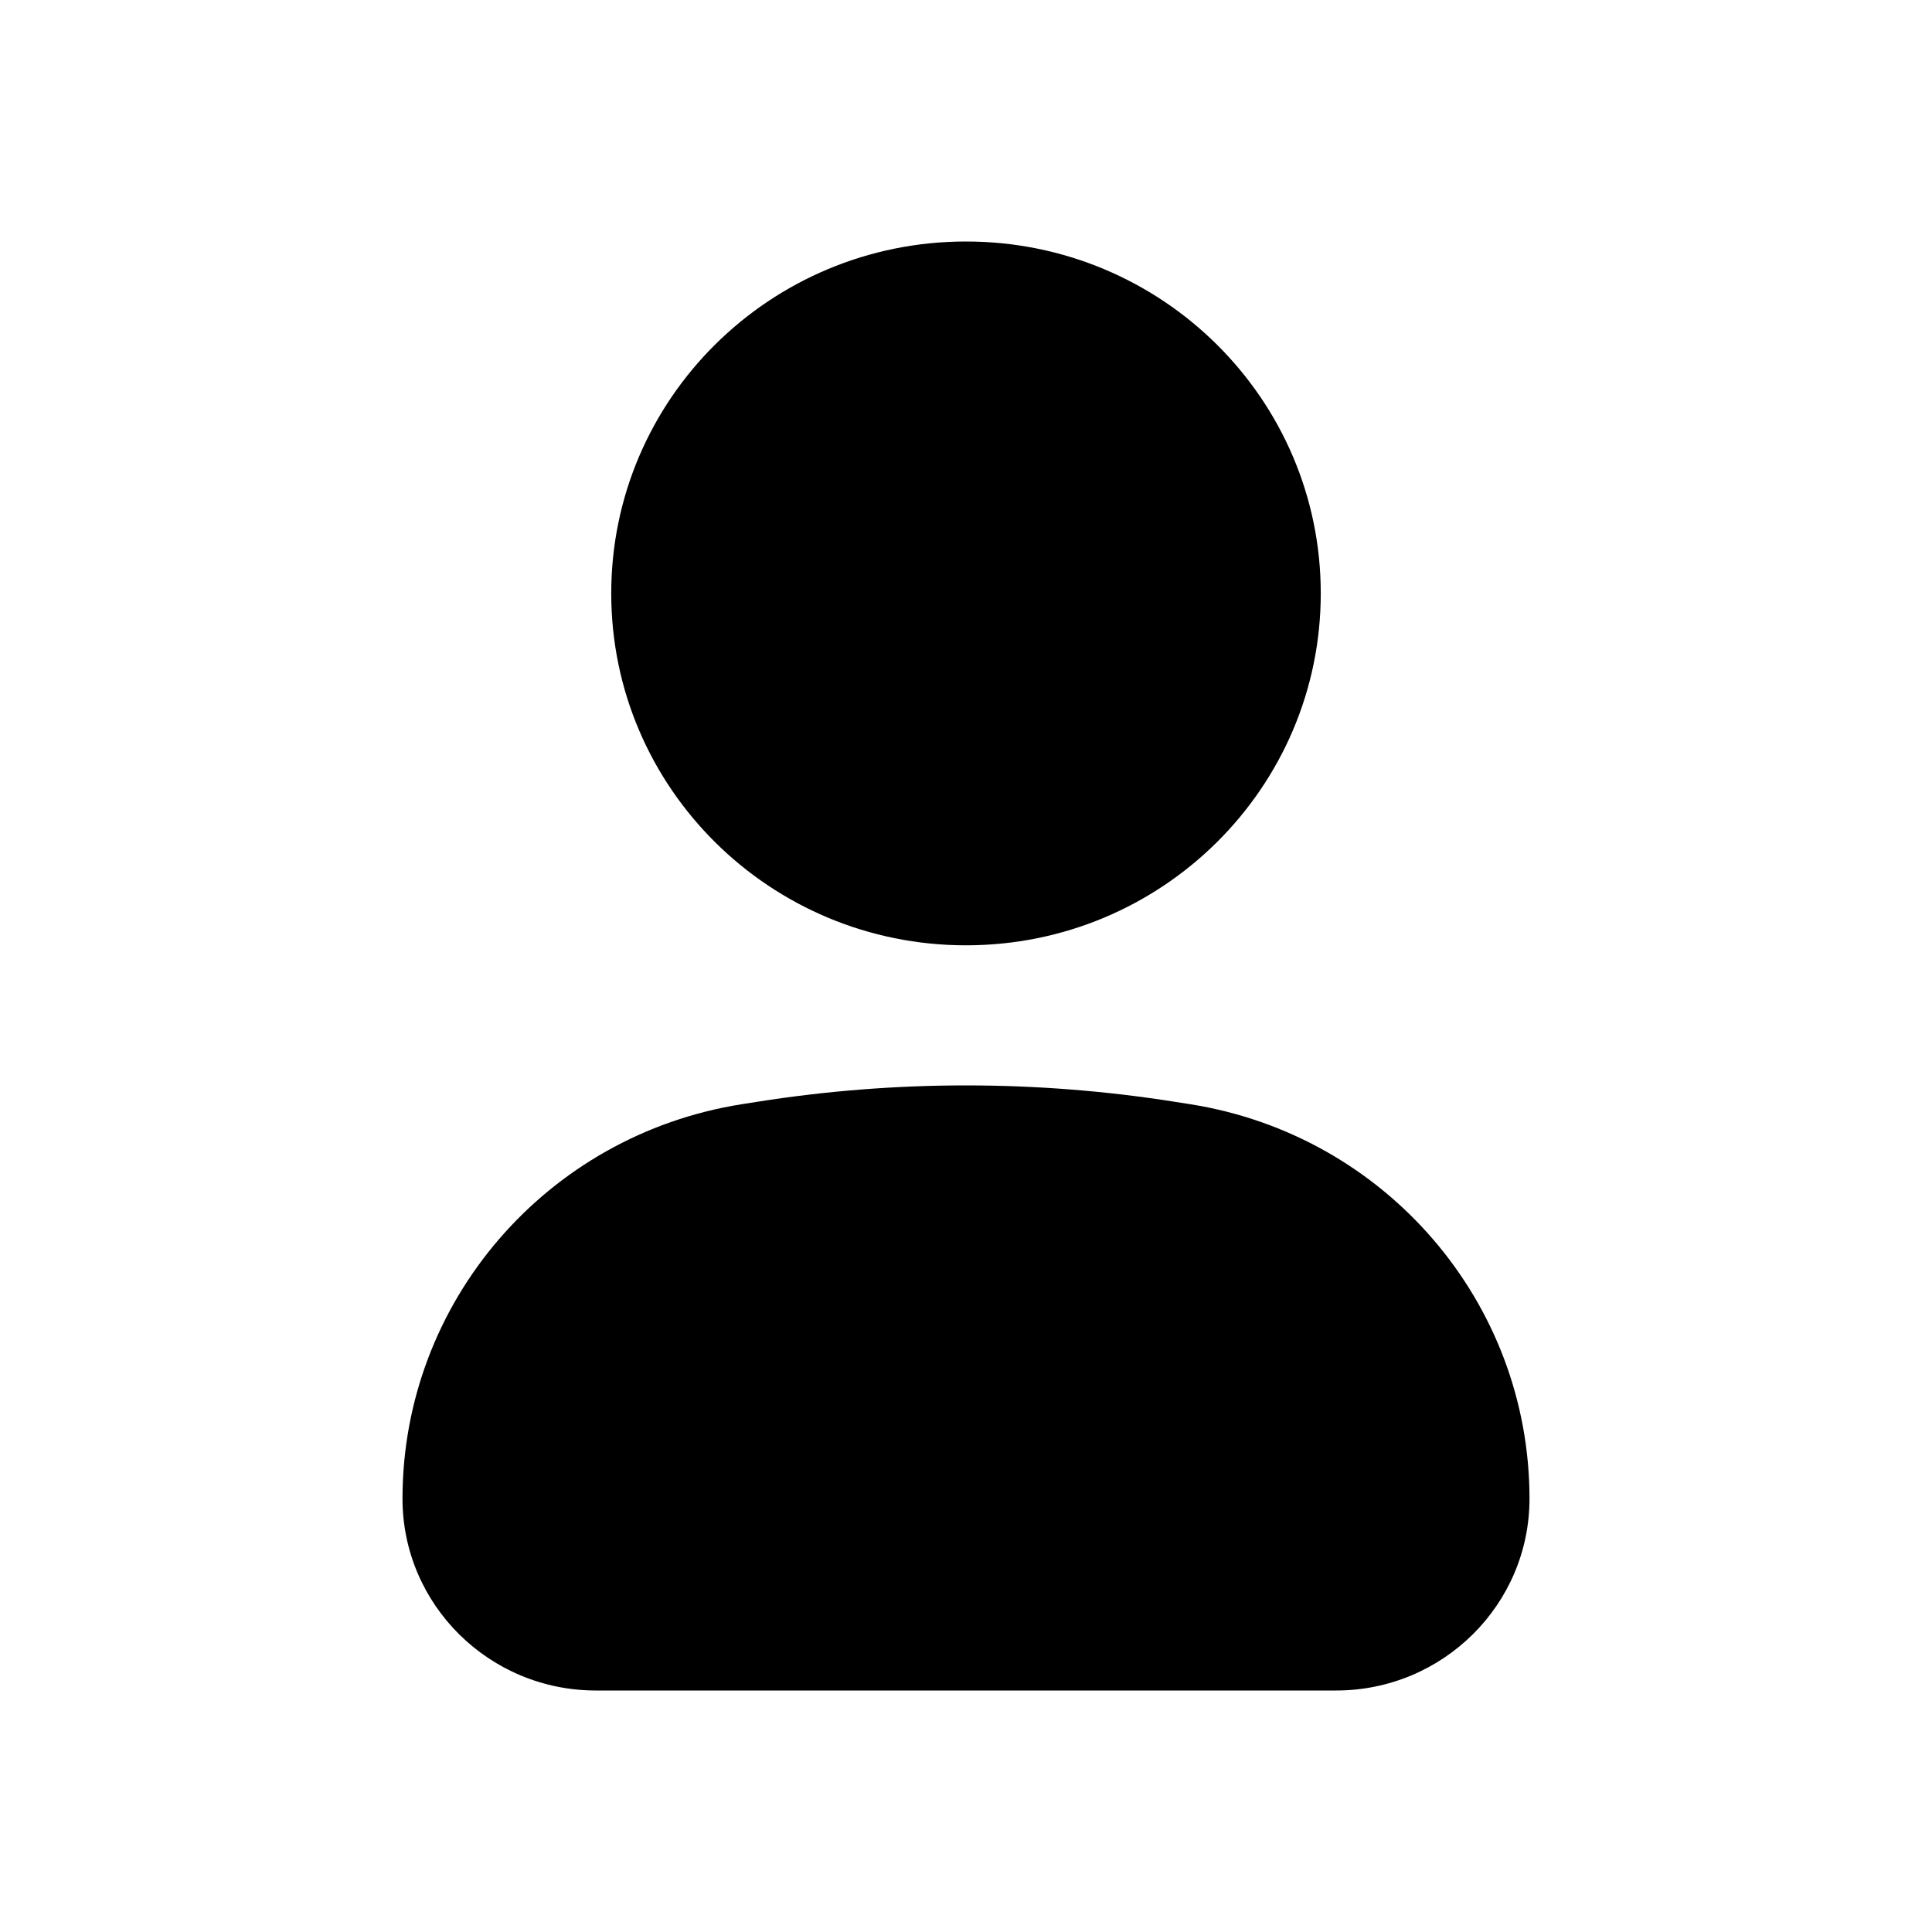
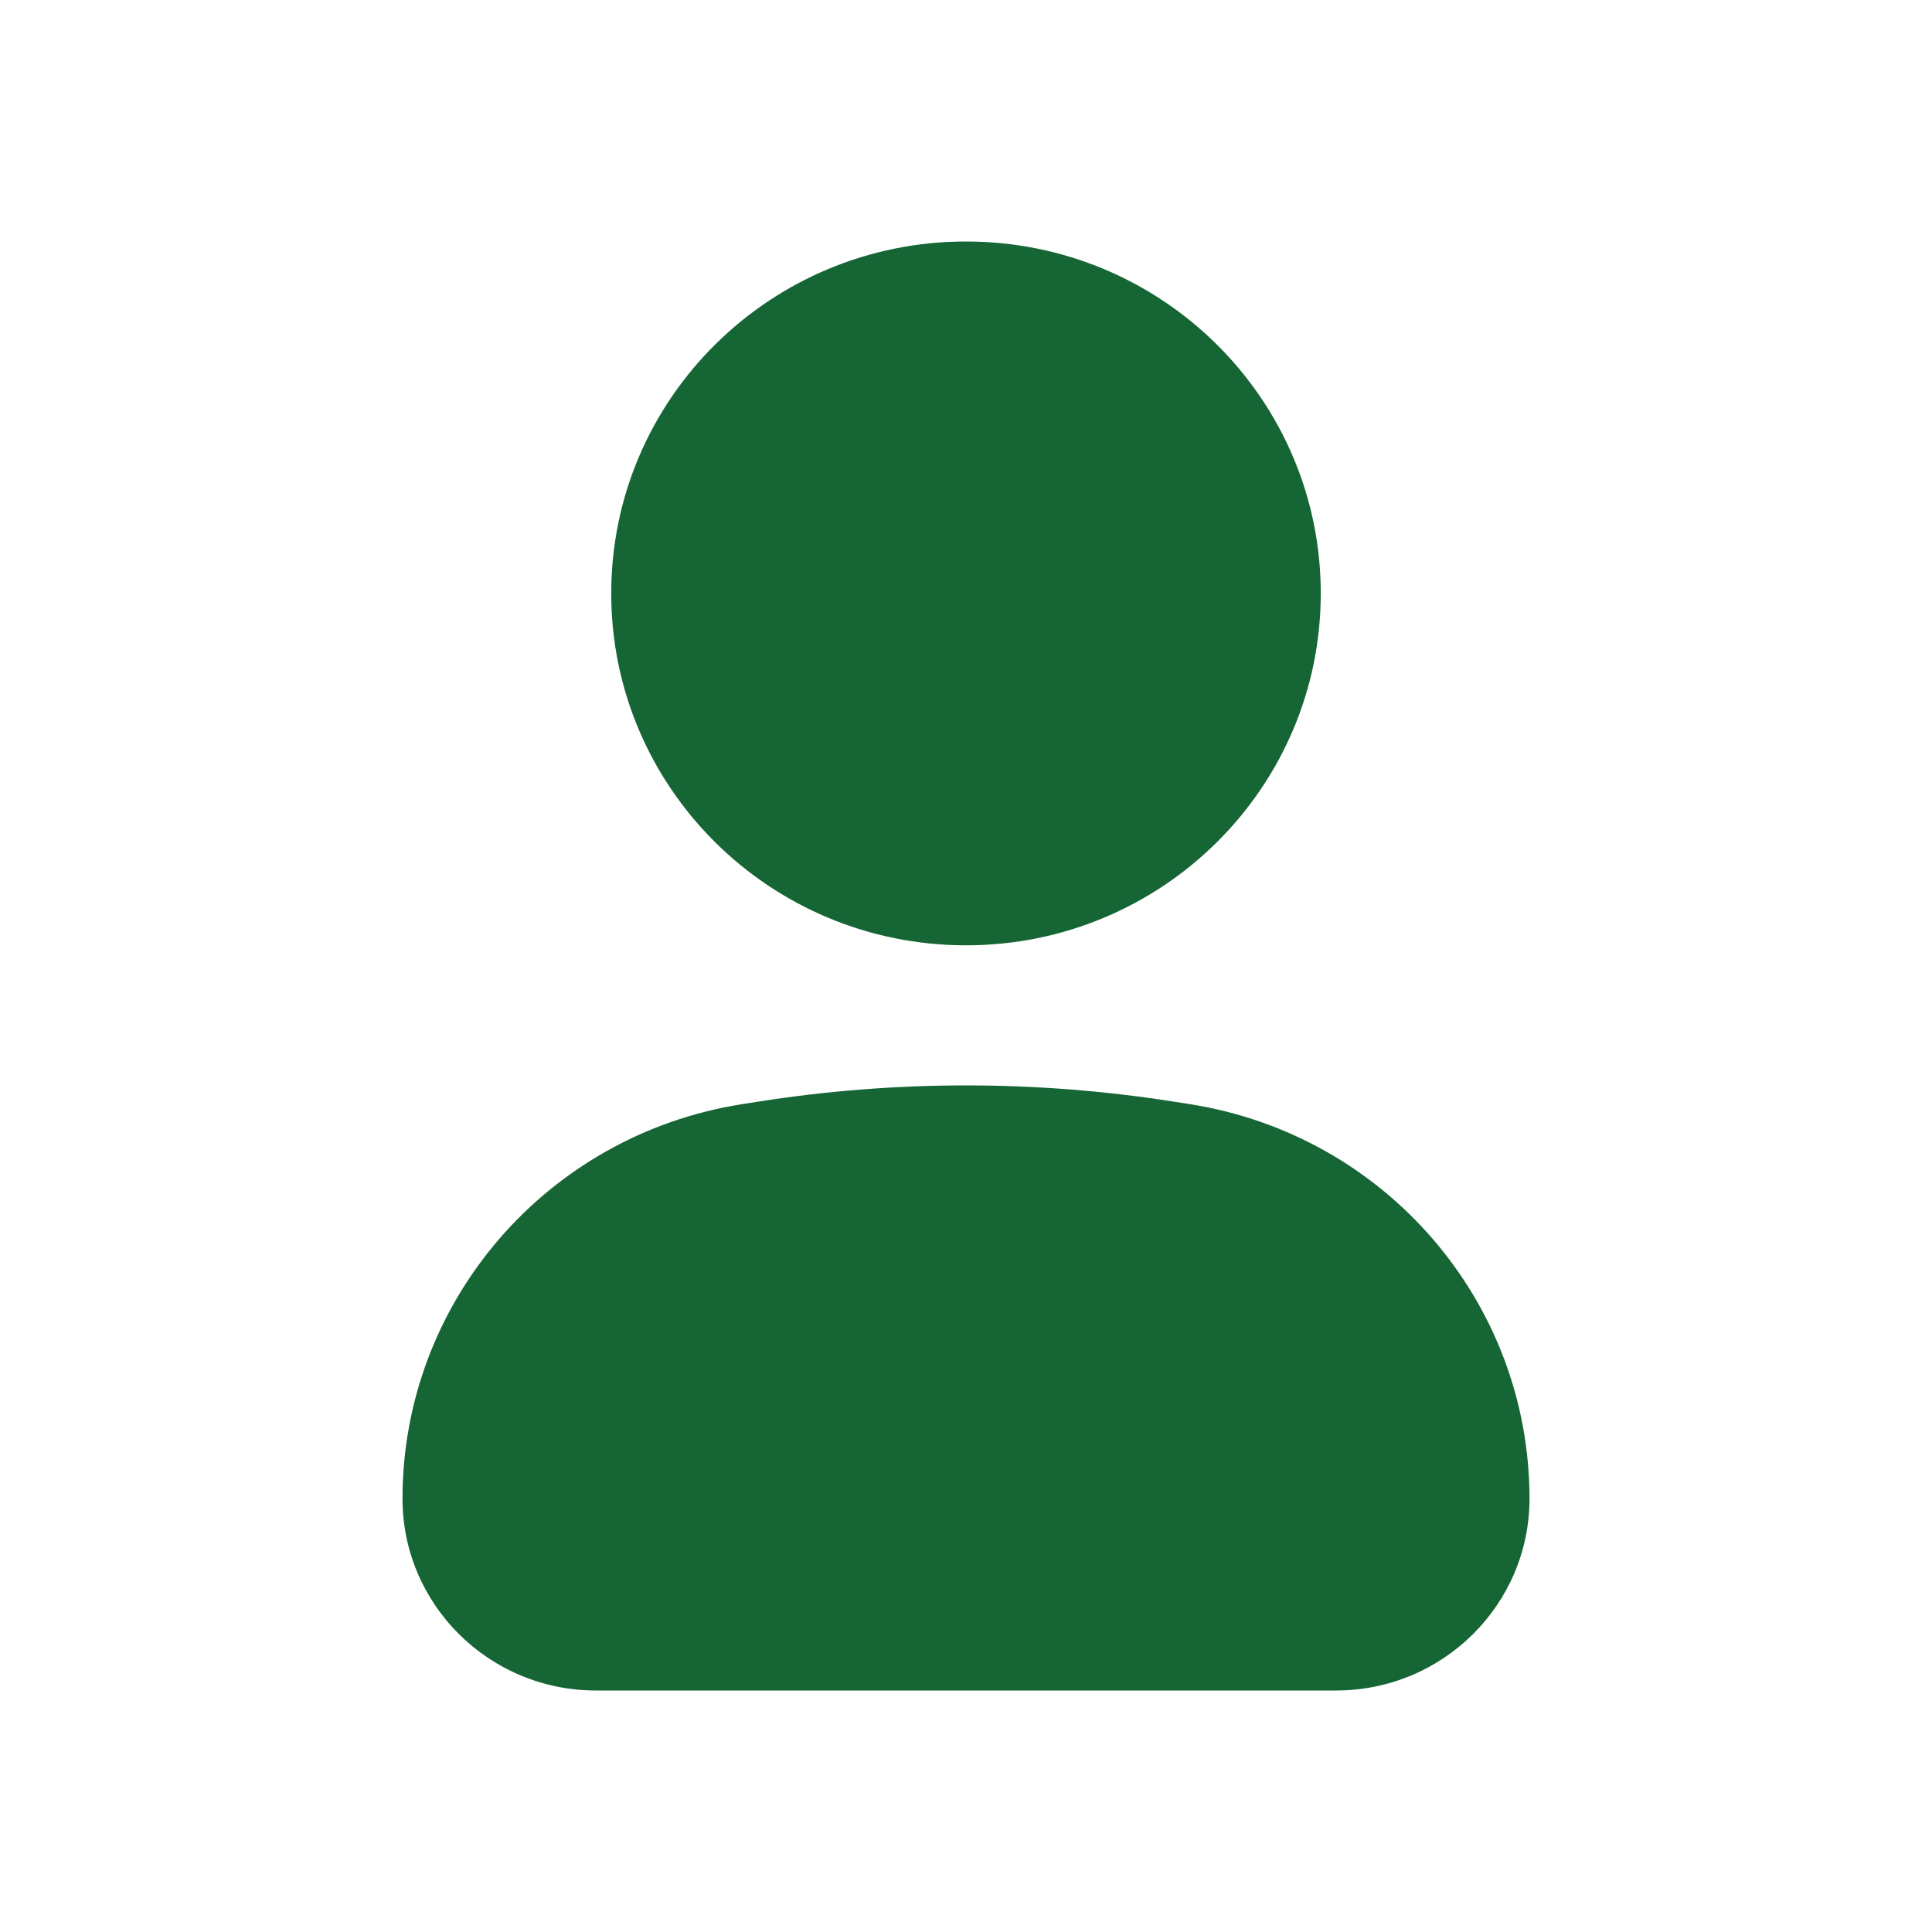
- <svg xmlns="http://www.w3.org/2000/svg" width="24" height="24" viewBox="0 0 24 24" fill="none">
-   <path d="M12 3C9.566 3 7.593 4.957 7.593 7.371C7.593 9.786 9.566 11.743 12 11.743C14.434 11.743 16.407 9.786 16.407 7.371C16.407 4.957 14.434 3 12 3Z" fill="black" />
-   <path d="M14.601 13.688C12.878 13.415 11.122 13.415 9.399 13.688L9.214 13.717C6.786 14.101 5 16.178 5 18.617C5 19.933 6.076 21 7.403 21H16.597C17.924 21 19 19.933 19 18.617C19 16.178 17.213 14.101 14.786 13.717L14.601 13.688Z" fill="black" />
+ <svg xmlns="http://www.w3.org/2000/svg" width="24" height="24" viewBox="0 0 24 24" fill="#166534">
+   <path d="M12 3C9.566 3 7.593 4.957 7.593 7.371C7.593 9.786 9.566 11.743 12 11.743C14.434 11.743 16.407 9.786 16.407 7.371C16.407 4.957 14.434 3 12 3Z" fill="#166534" />
+   <path d="M14.601 13.688C12.878 13.415 11.122 13.415 9.399 13.688L9.214 13.717C6.786 14.101 5 16.178 5 18.617C5 19.933 6.076 21 7.403 21H16.597C17.924 21 19 19.933 19 18.617C19 16.178 17.213 14.101 14.786 13.717L14.601 13.688Z" fill="#166534" />
</svg>
